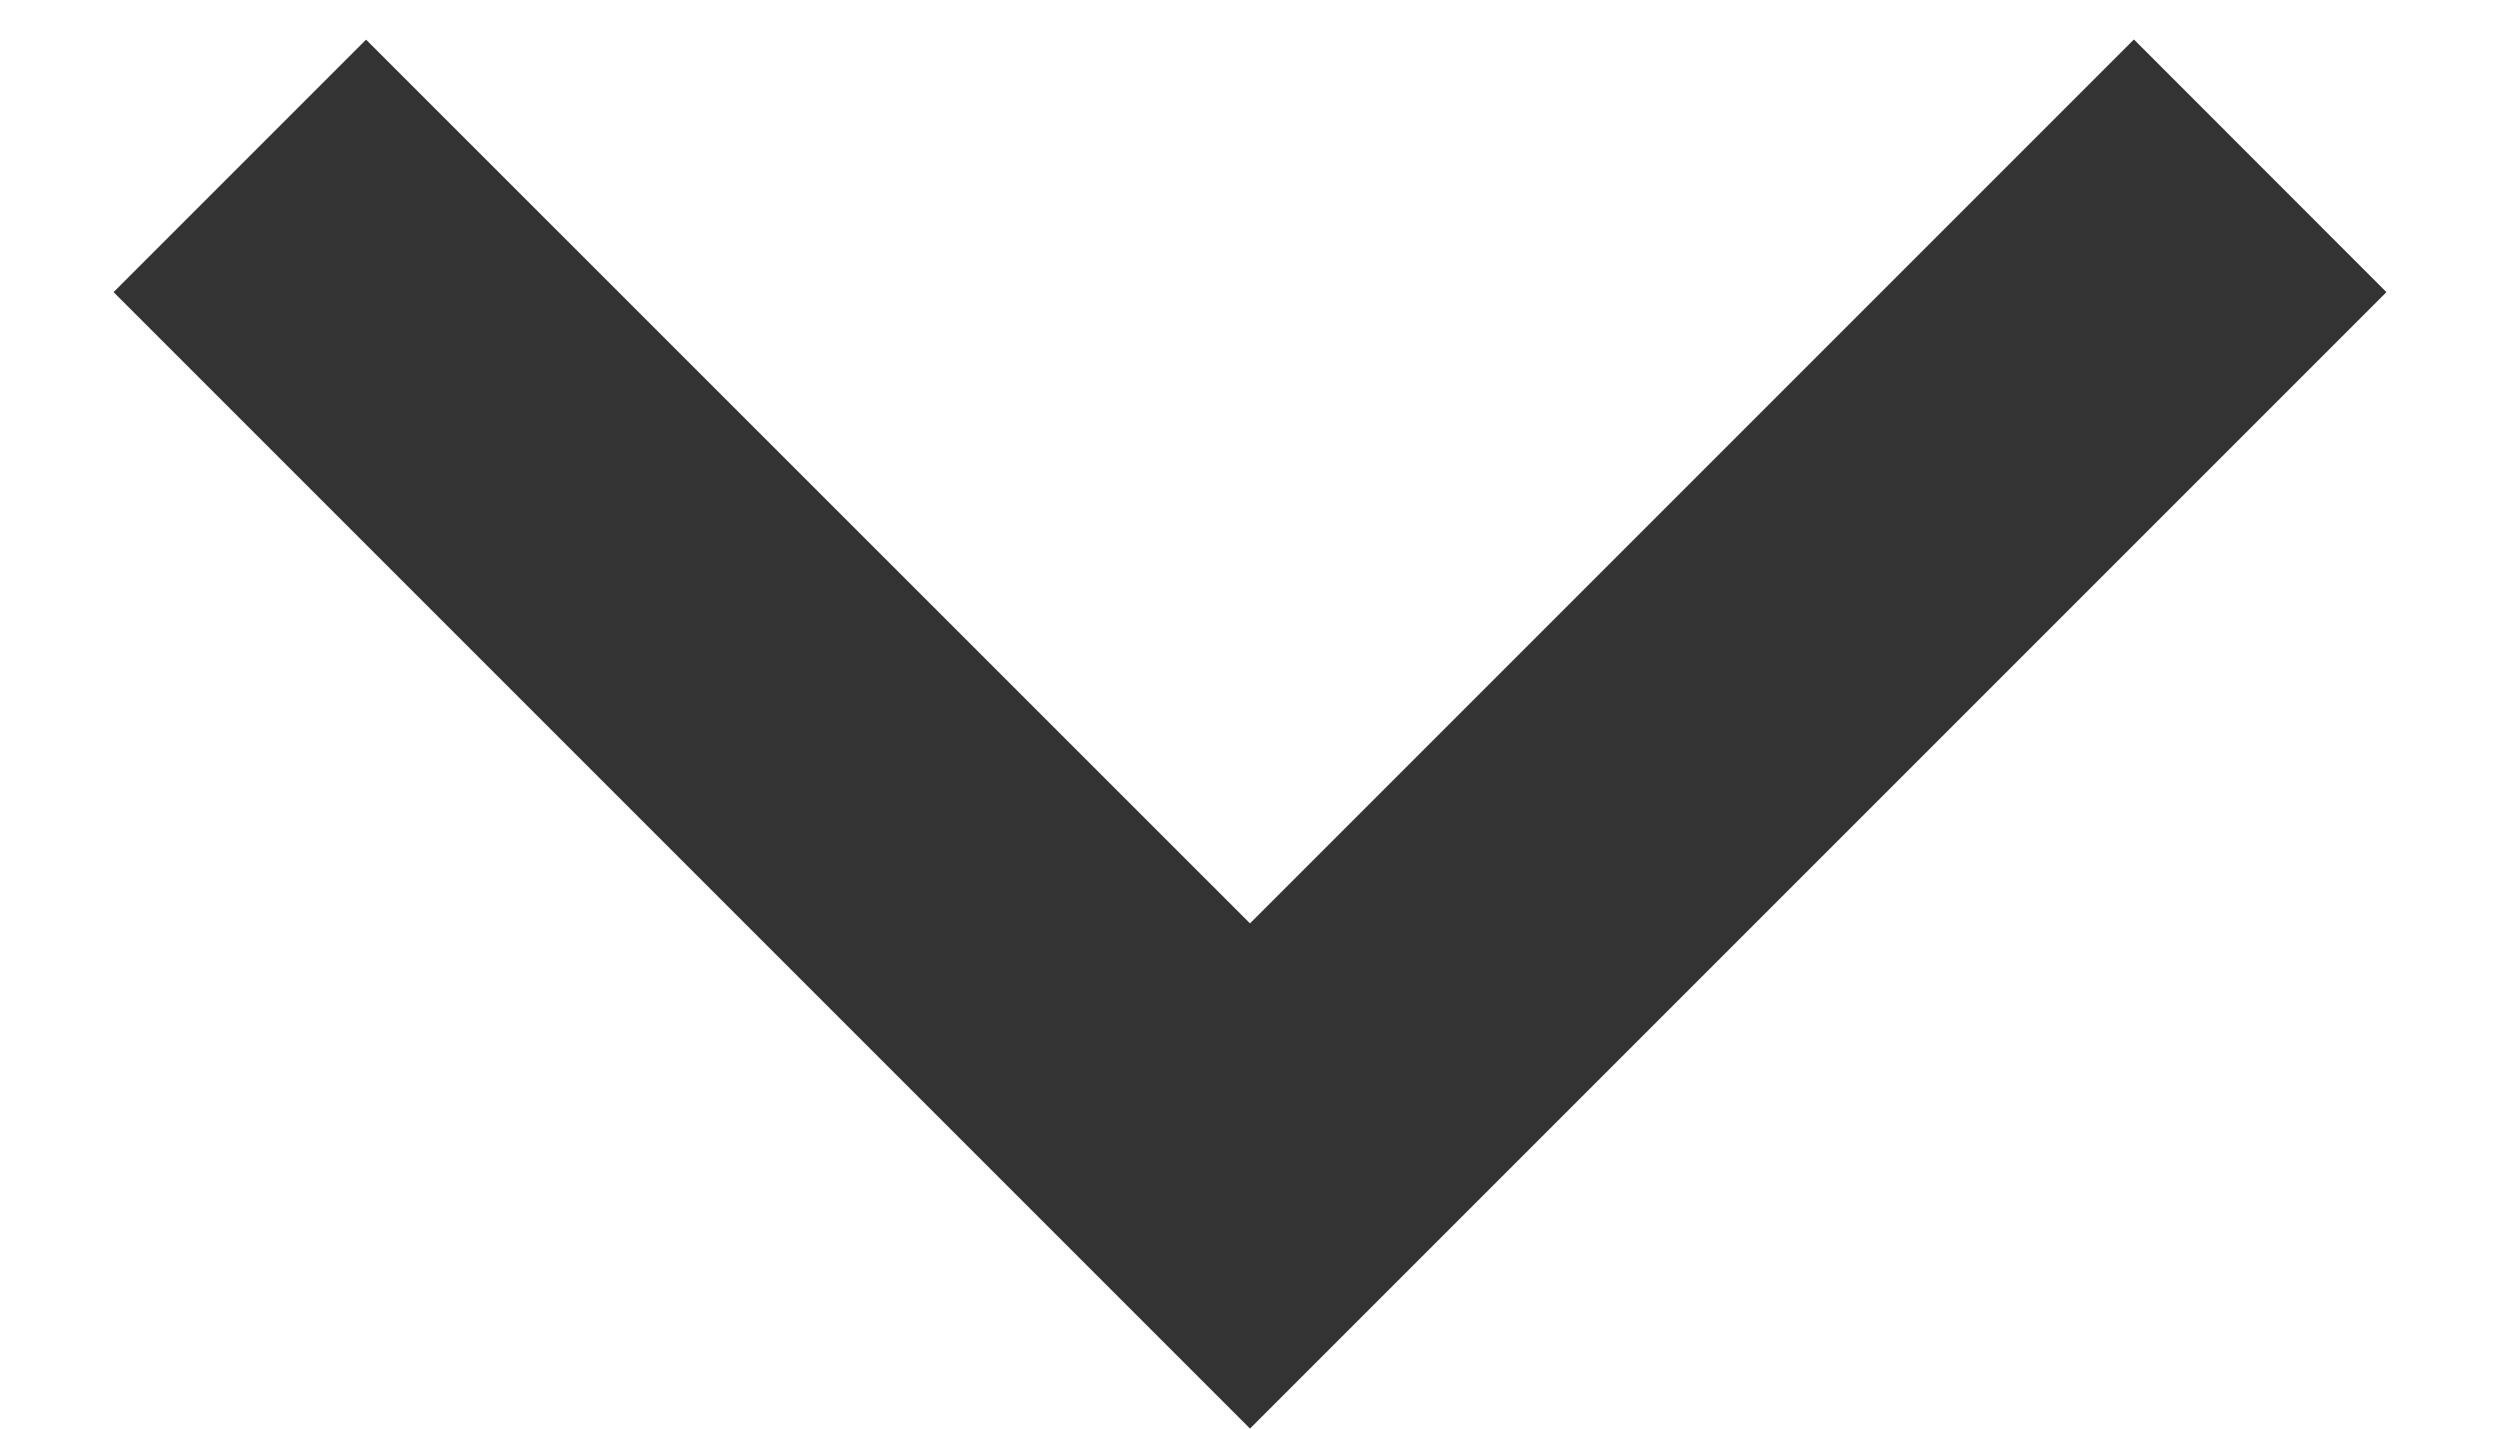
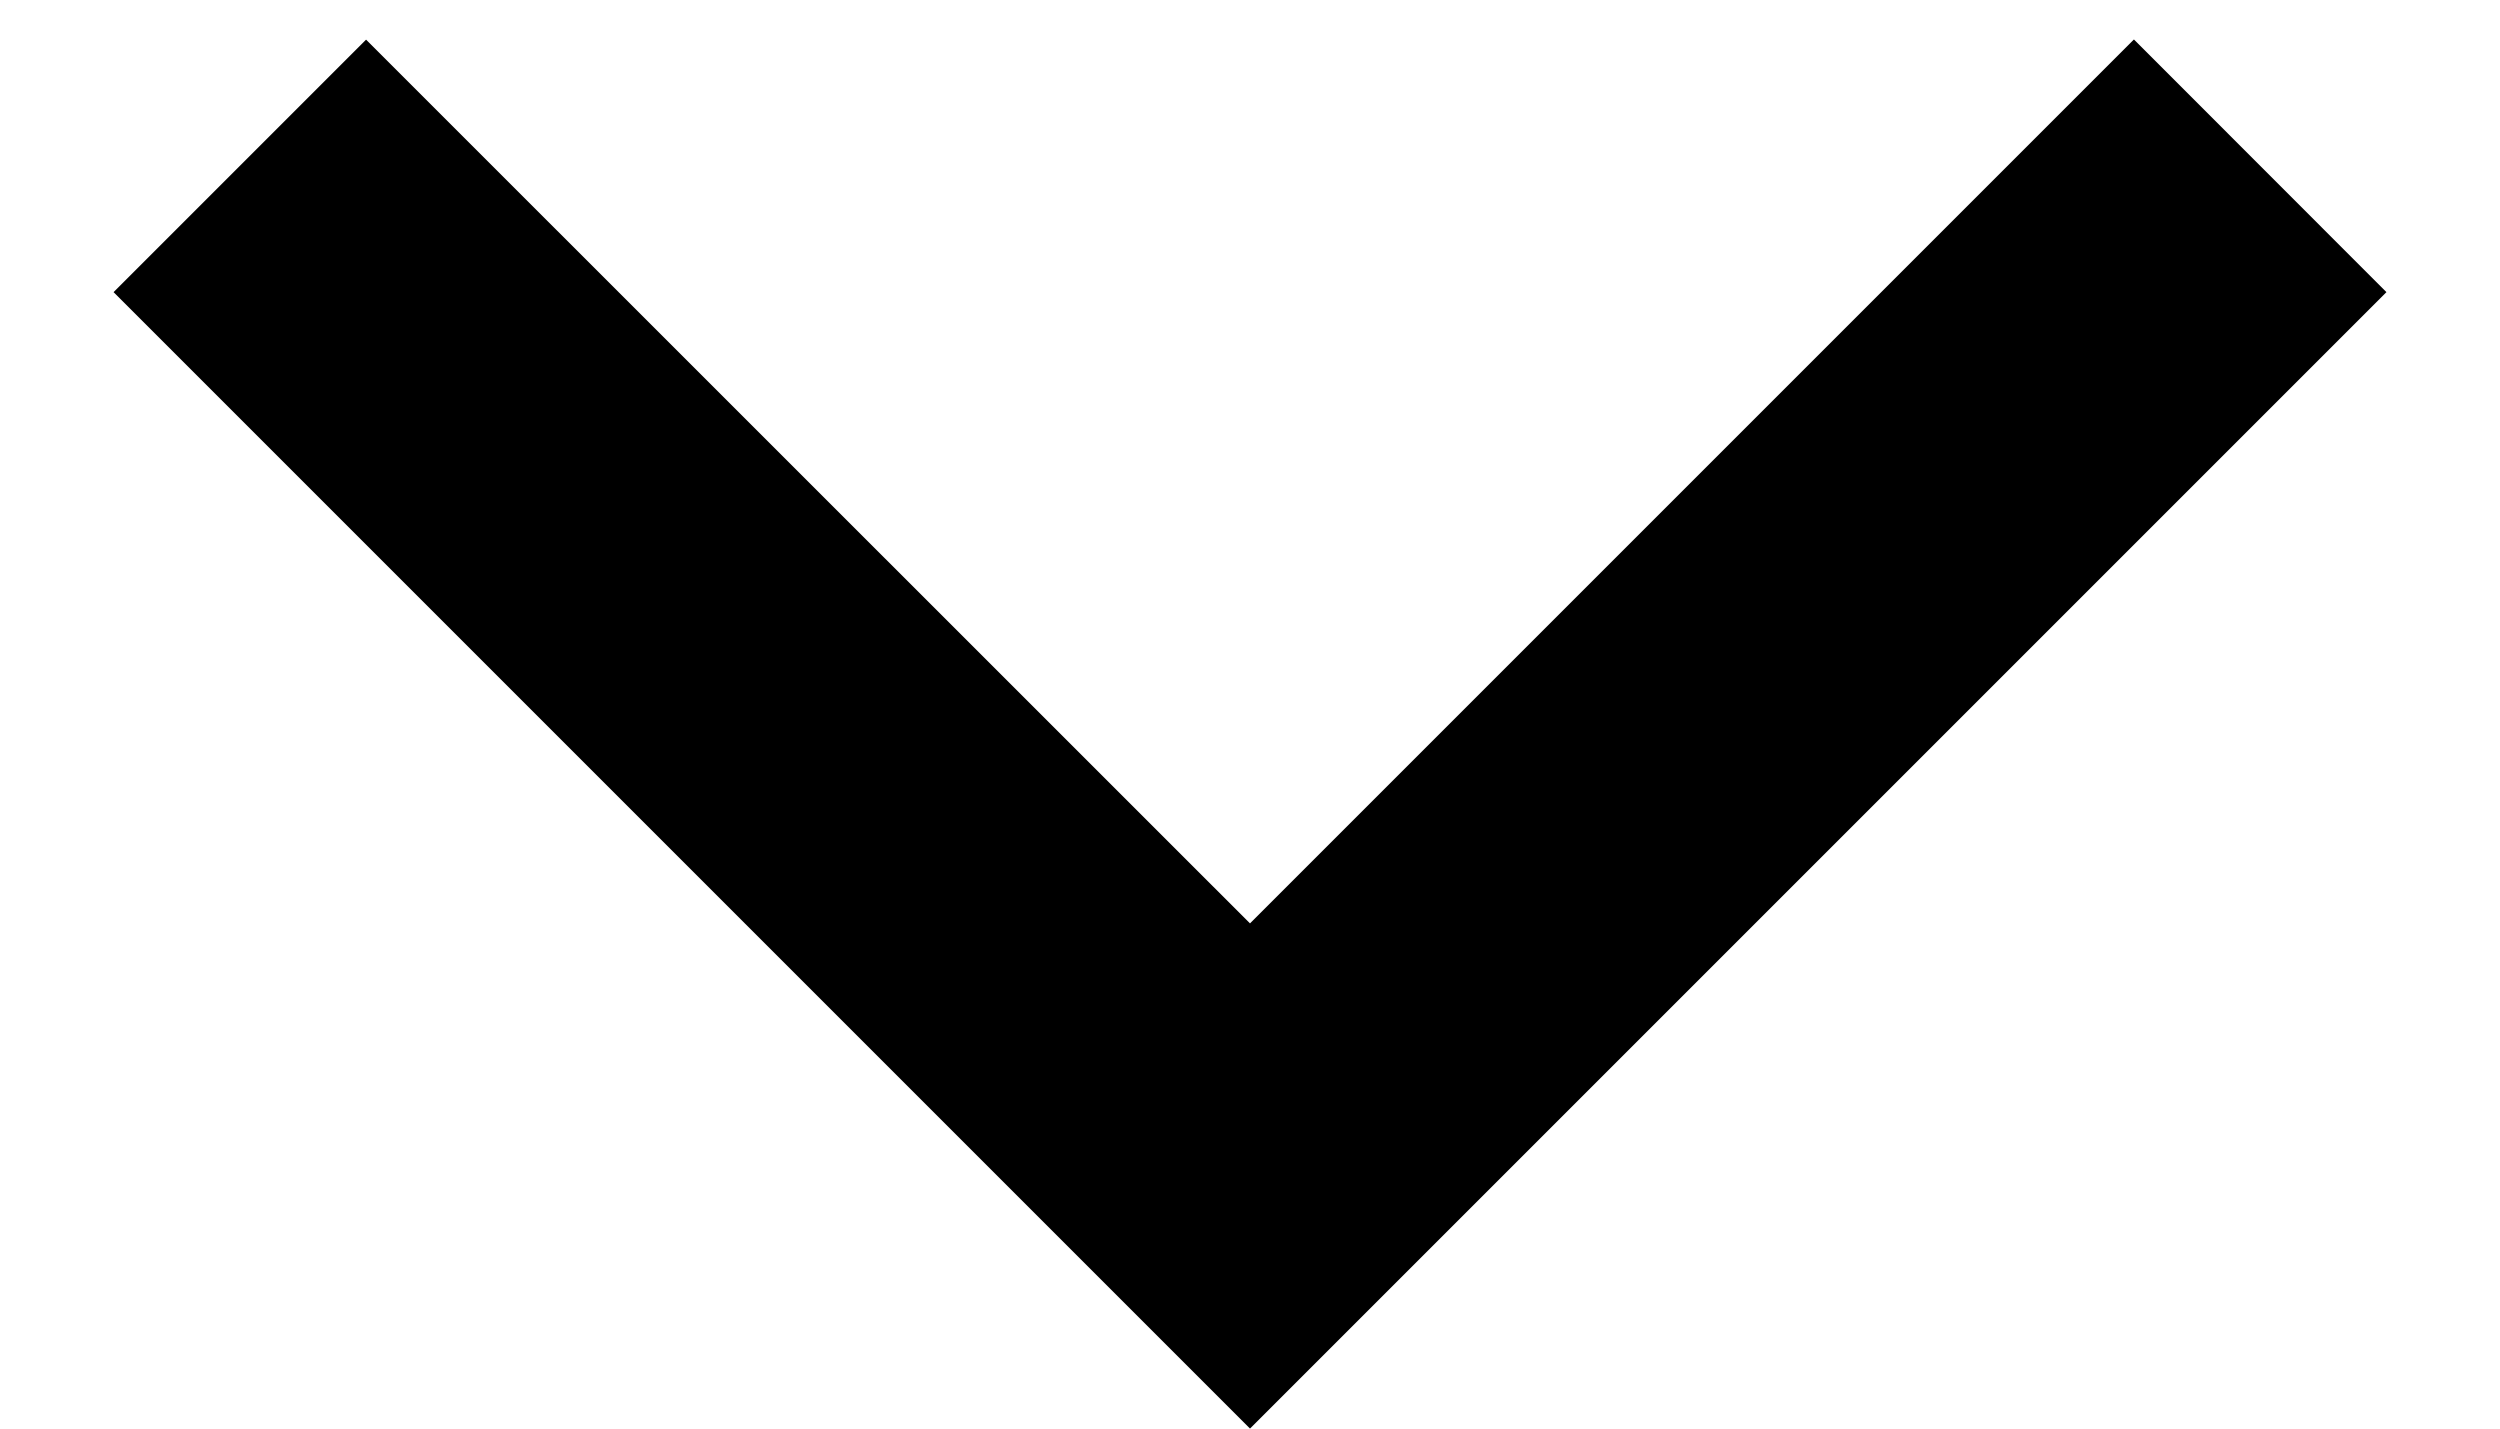
<svg xmlns="http://www.w3.org/2000/svg" width="14" height="8" viewBox="0 0 14 8" fill="none">
-   <path d="M7 5.171L11.95 0.221L13.364 1.636L7 8L0.636 1.636L2.05 0.222L7 5.171Z" fill="#333333" />
+   <path d="M7 5.171L11.95 0.221L13.364 1.636L7 8L0.636 1.636L2.05 0.222L7 5.171Z" fill="currentColor" />
</svg>
